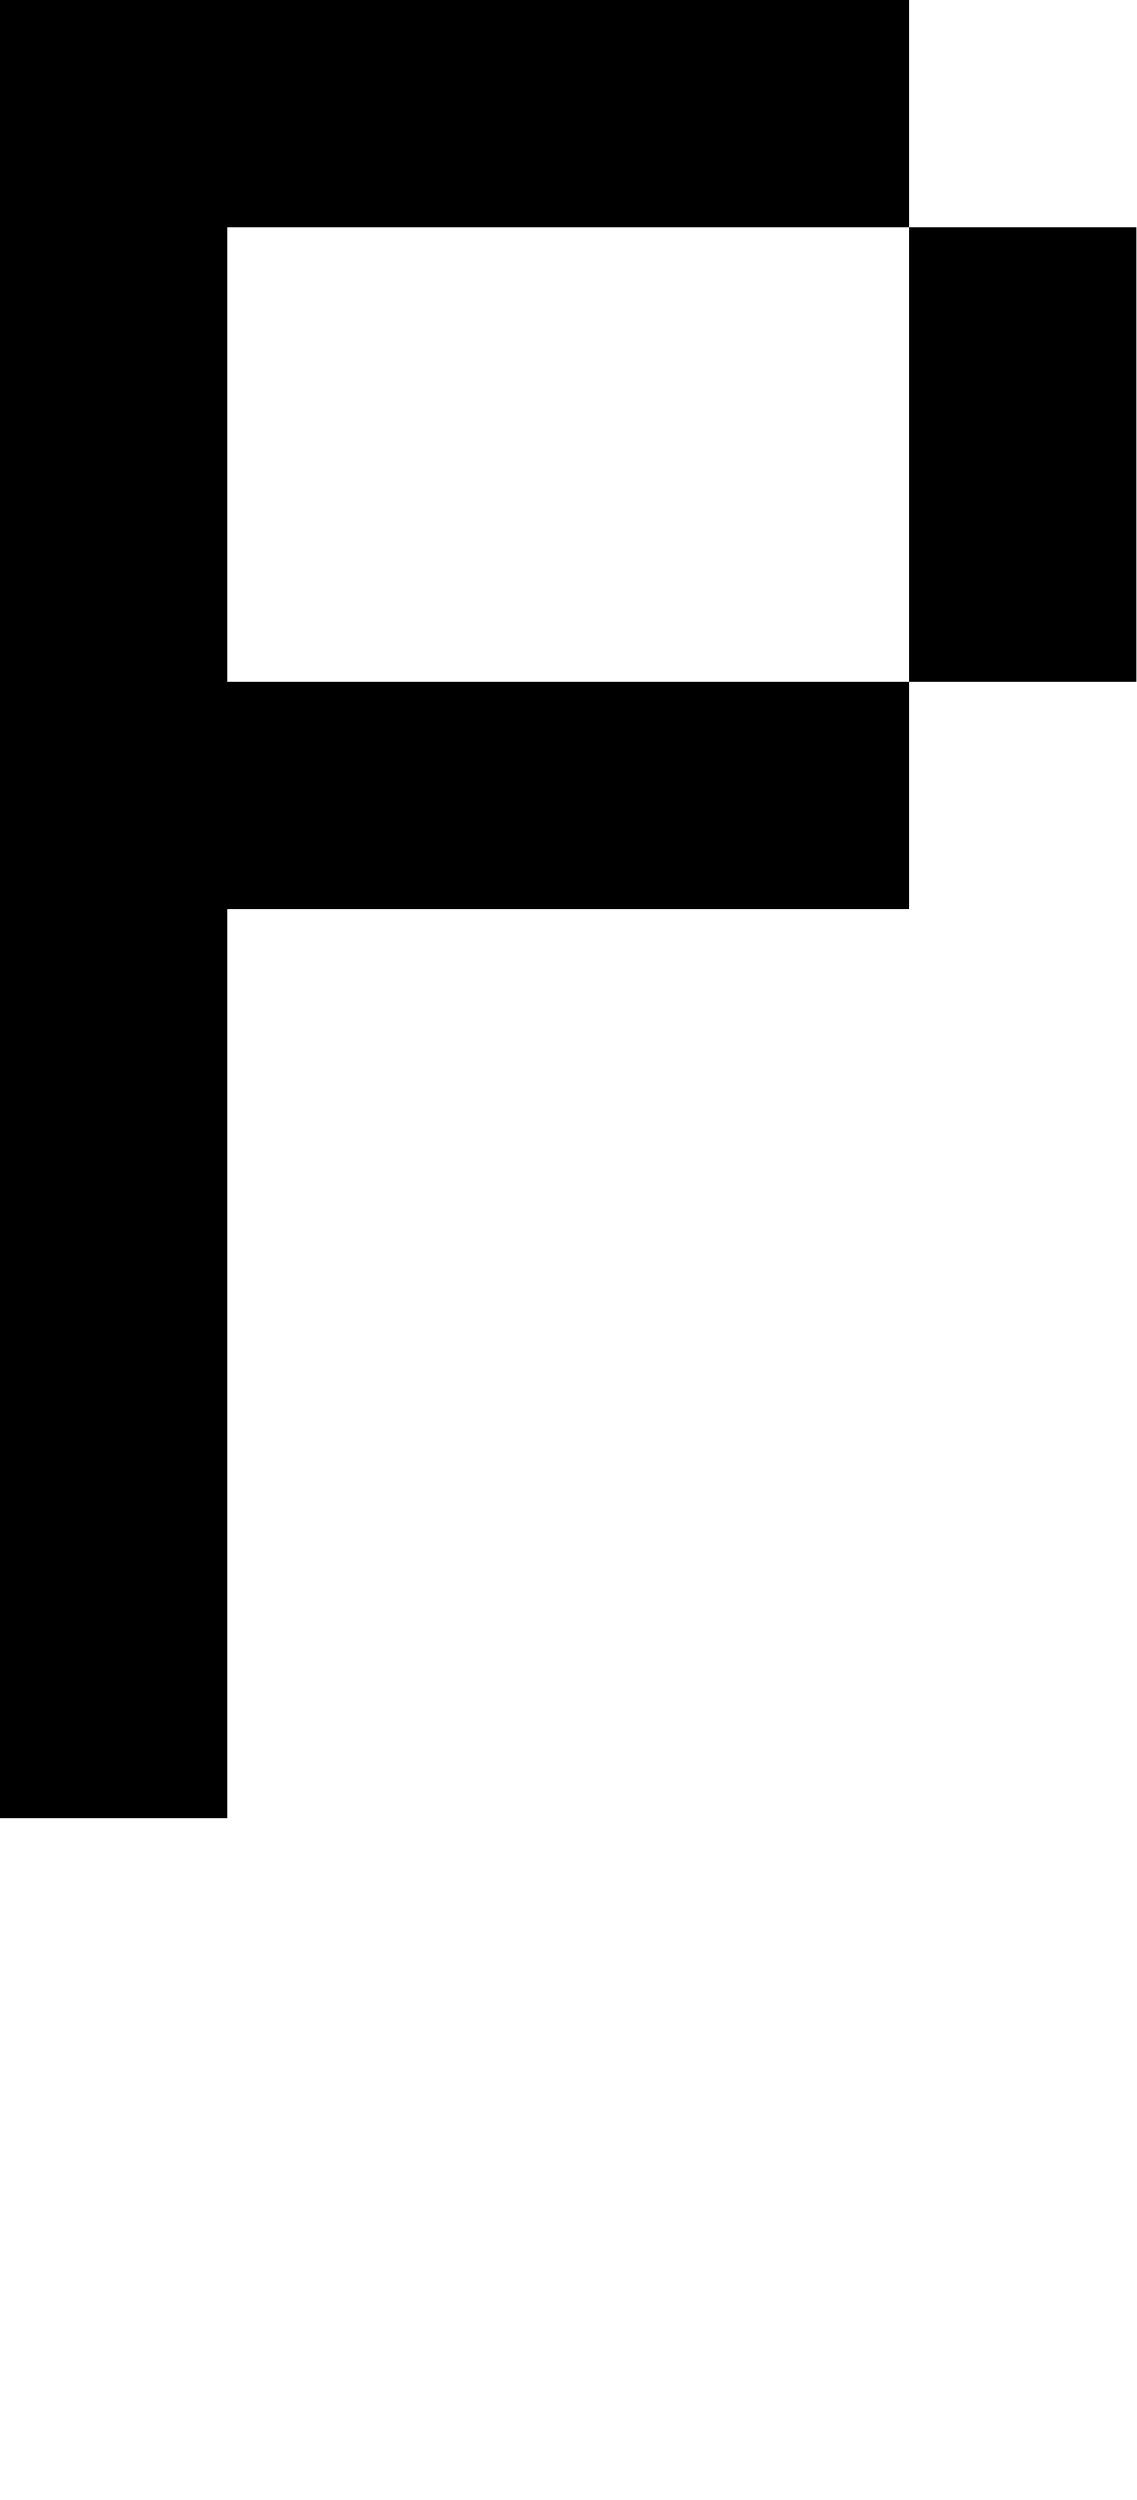
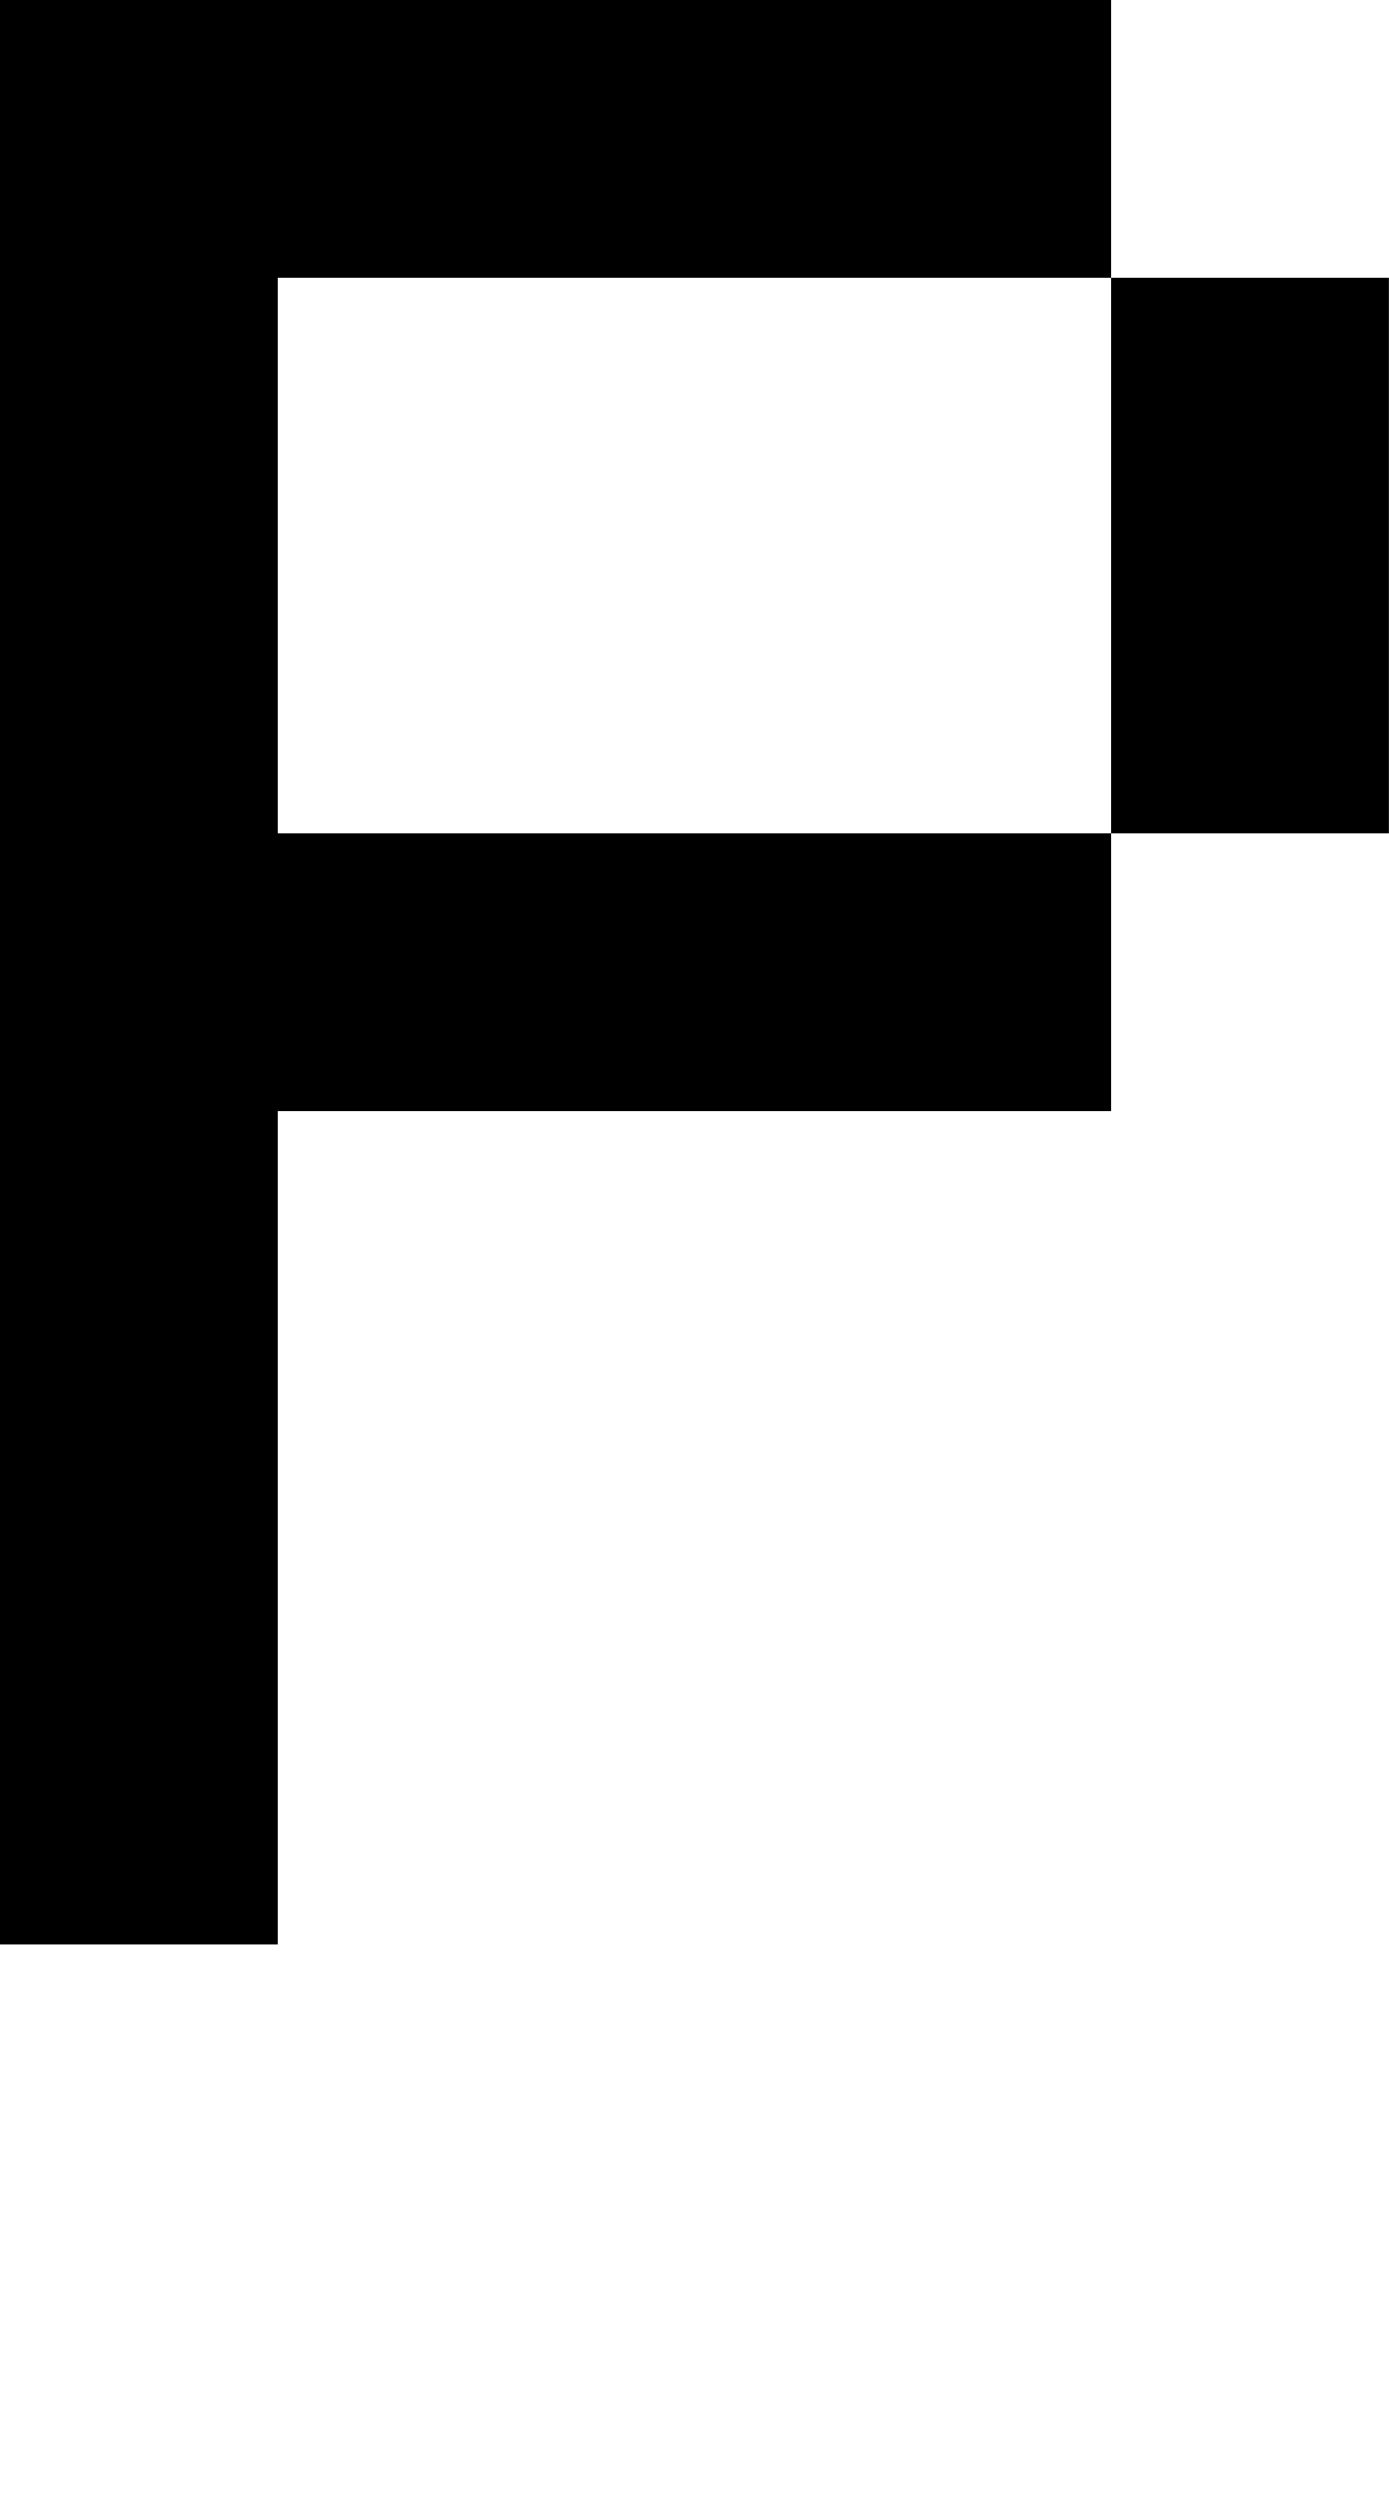
- <svg xmlns="http://www.w3.org/2000/svg" viewBox="0,0,5,11">
-   <path d="       M4,1       L5,1       L5,3       L4,3       L4,4       L1,4       L1,8       L0,8       L0,0       L4,0       Z       L1,1       L1,3       L4,3       Z" />
+ <svg xmlns="http://www.w3.org/2000/svg" viewBox="0,0,5,9">
+   <path d="       M4,1       L5,1       L5,3       L4,3       L4,4       L1,4       L1,7       L0,7       L0,0       L4,0       Z       L1,1       L1,3       L4,3       Z" />
</svg>
